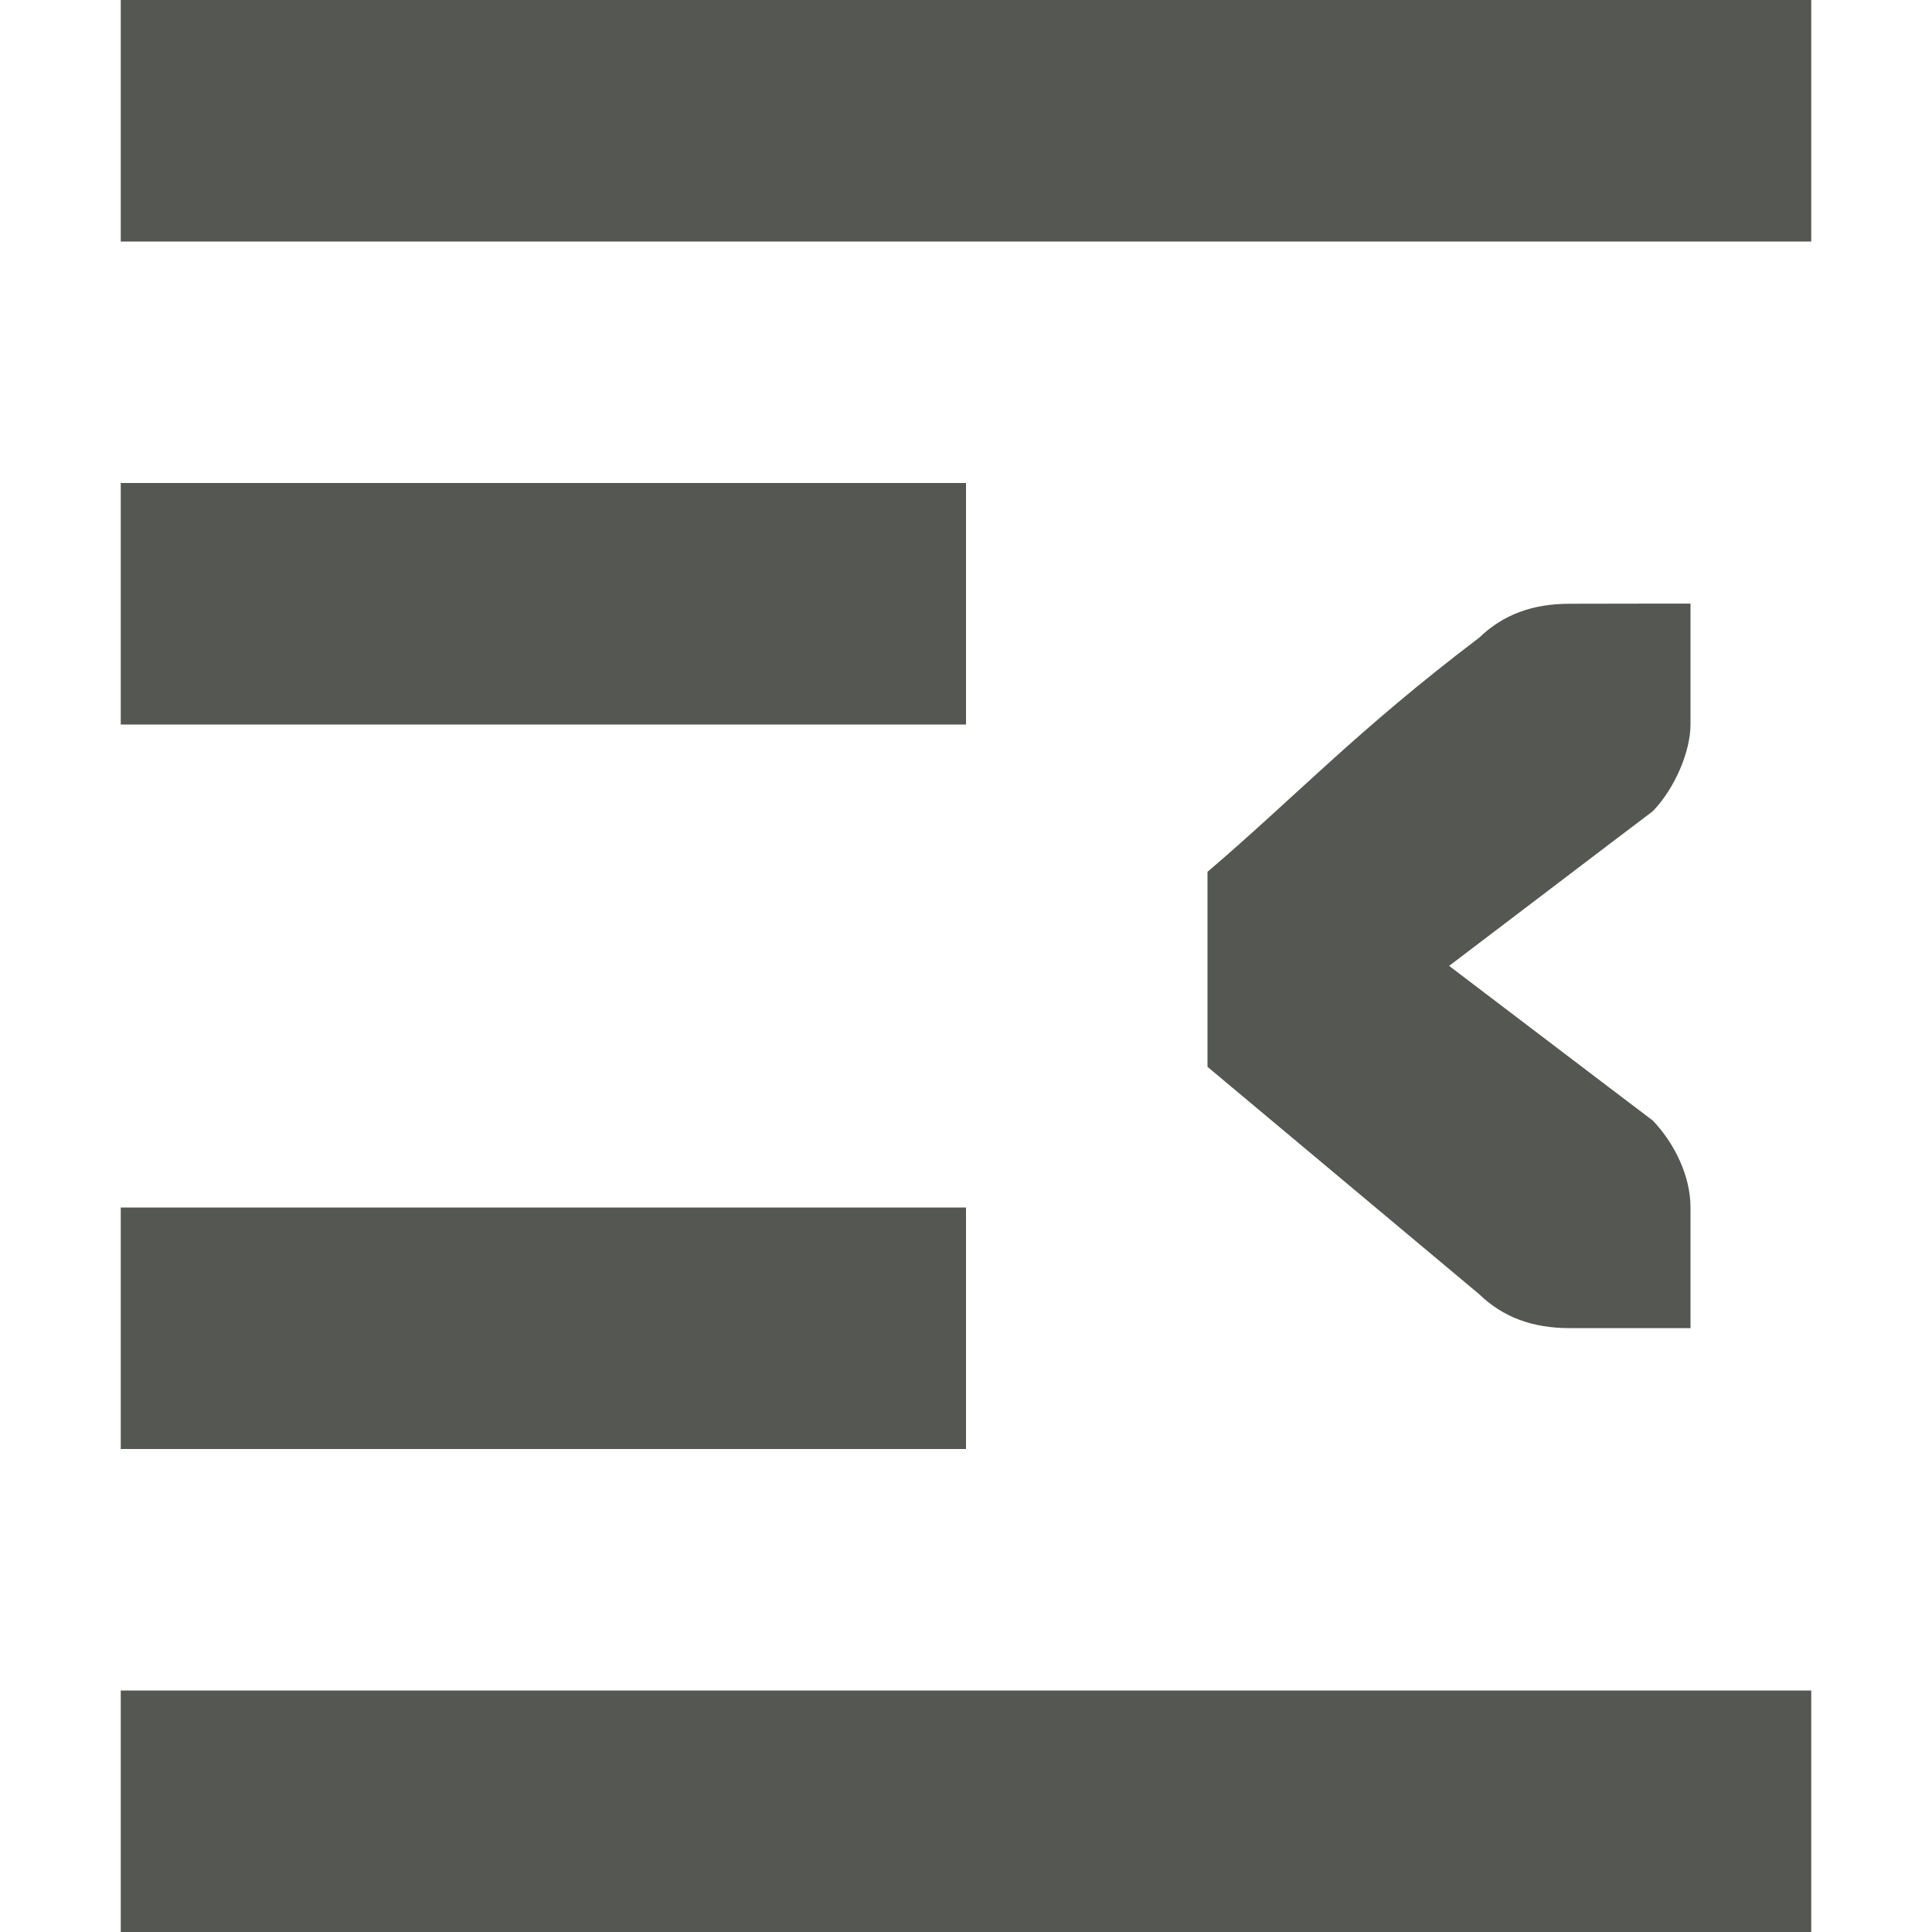
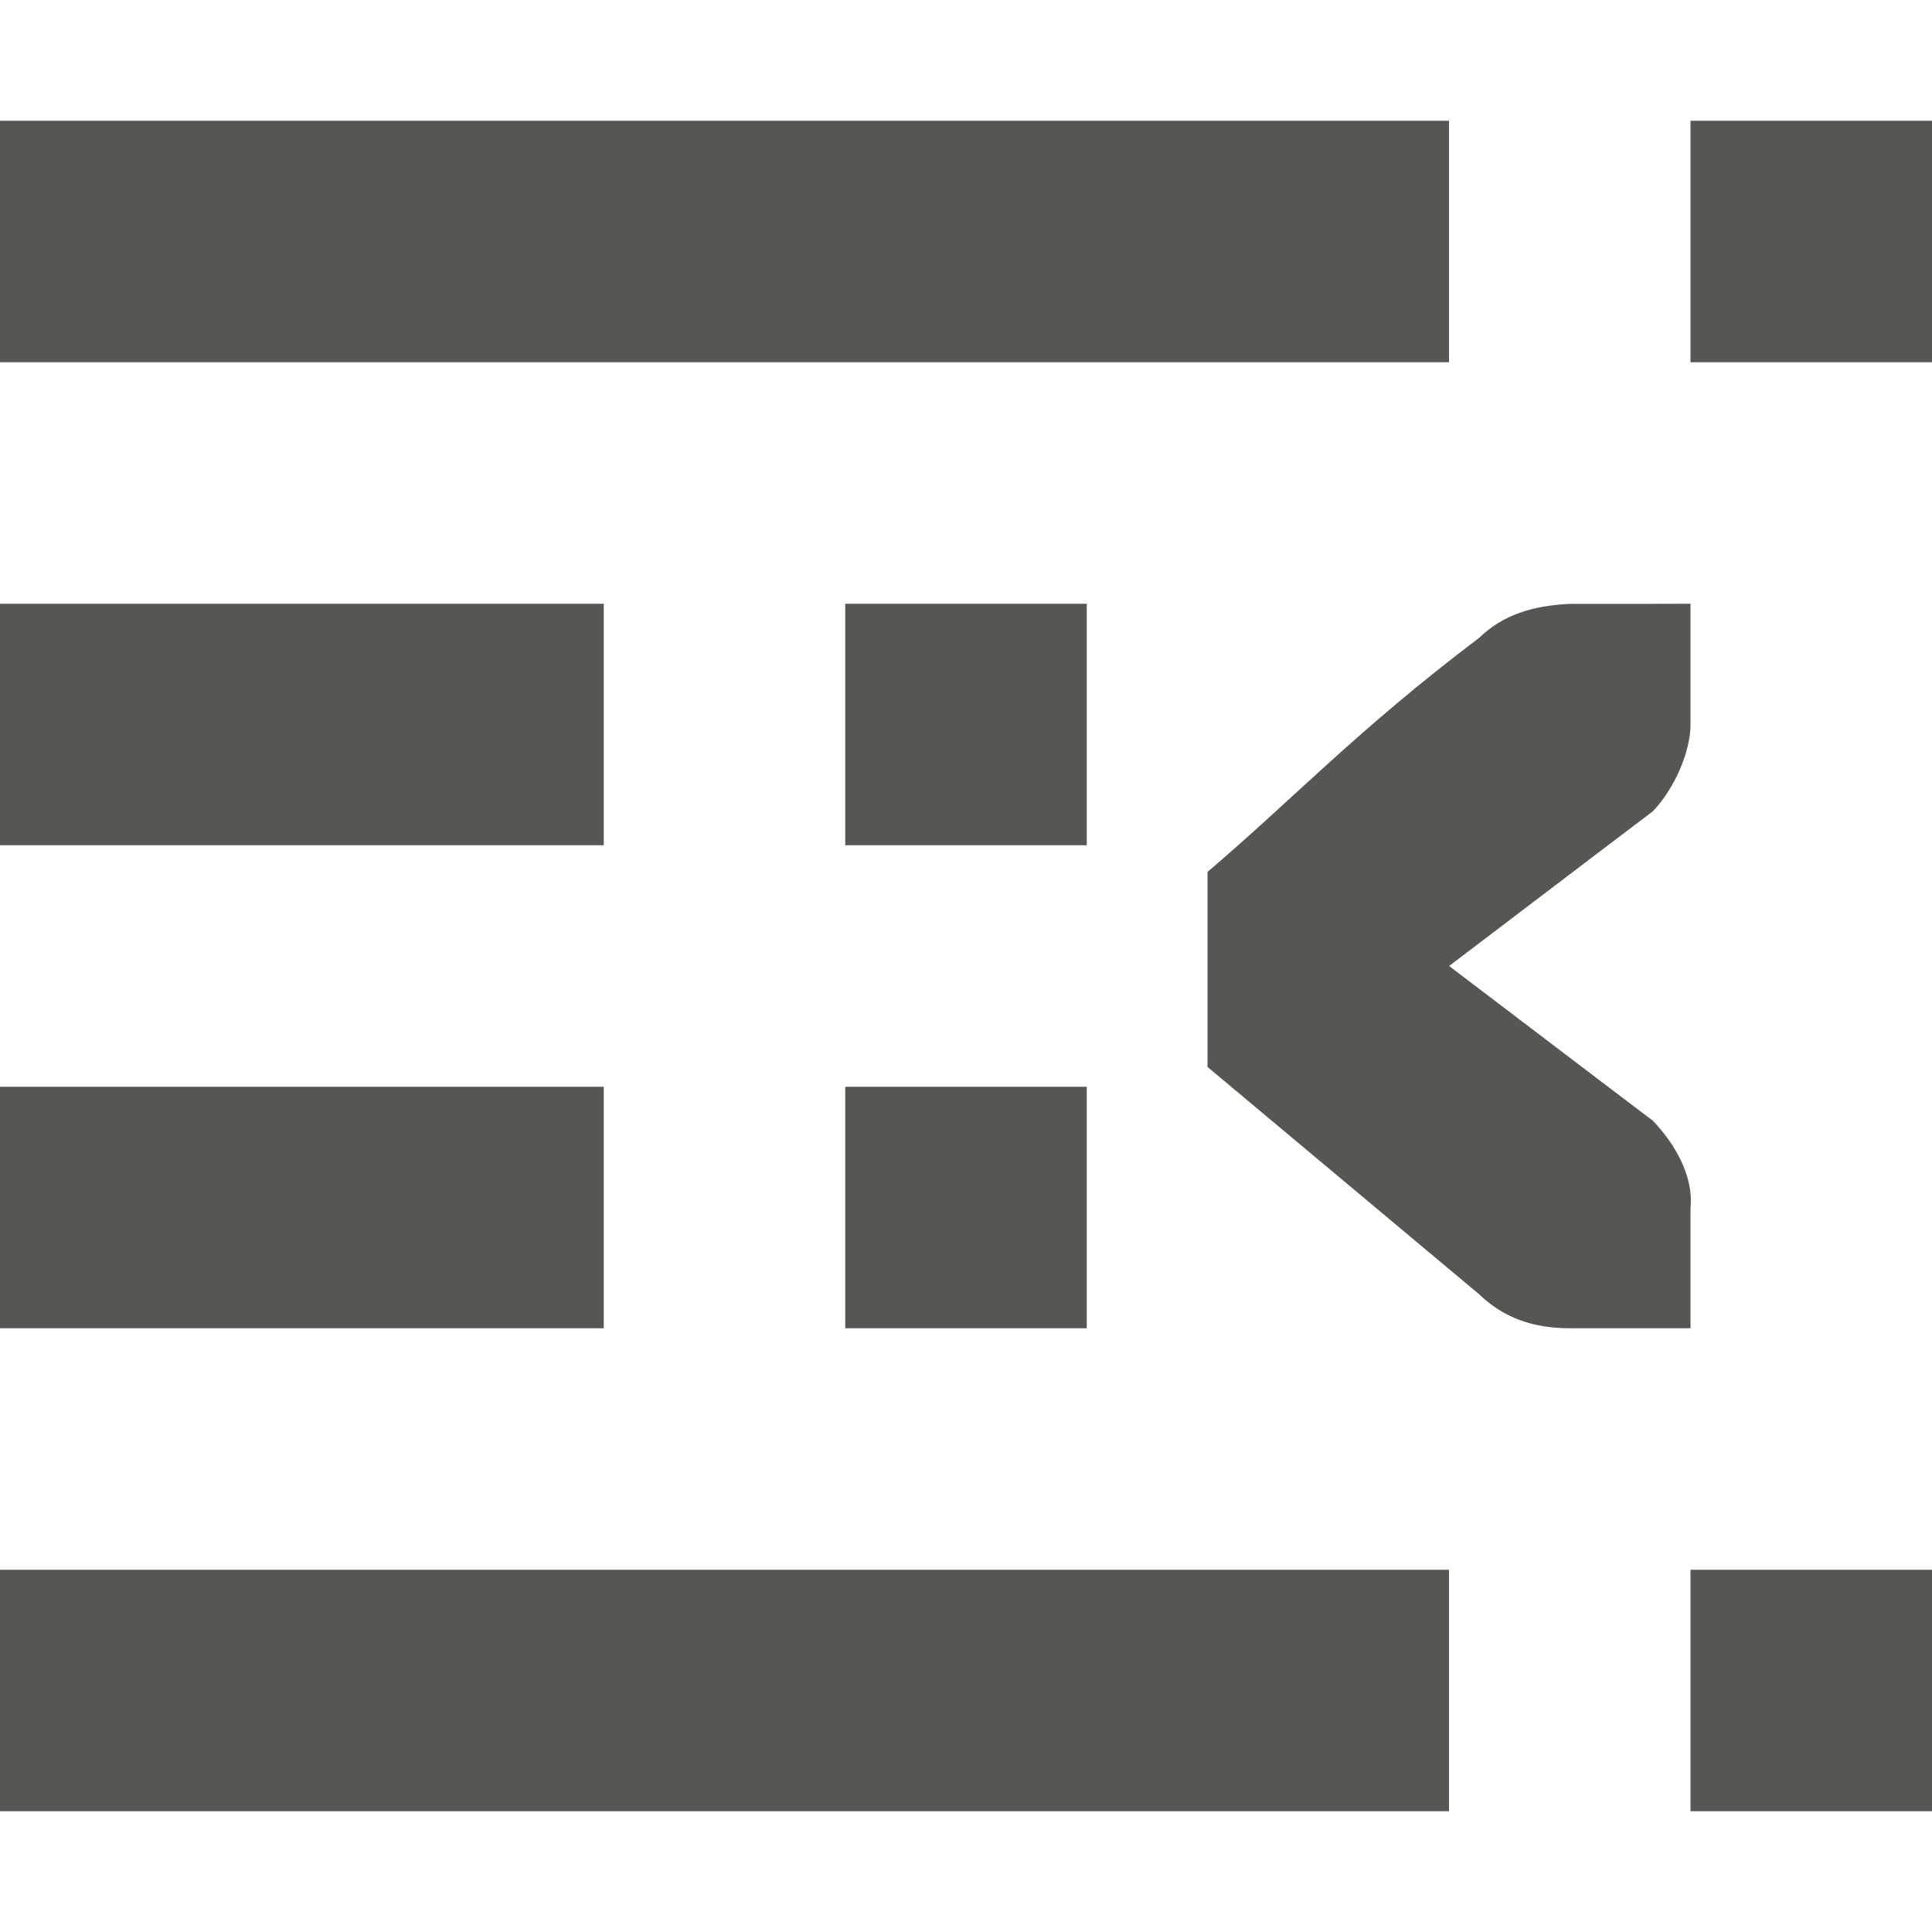
<svg xmlns="http://www.w3.org/2000/svg" viewBox="0 0 16 16">
-   <path d="m1 0v2h14v-2zm0 4v2h7v-2zm12 1c-.309 0-.552.09-.75.281-1.016.77-1.525 1.321-2.25 1.939v1.615l2.25 1.883c.198.191.441.281.75.281h.588.412v-1c0-.257-.13-.528-.312-.719l-.371-.281-1.316-1 1.316-1 .371-.281c.183-.19.312-.495.312-.719v-1h-.412zm-12 5v2h7v-2zm0 4v2h14v-2z" fill="#555753" />
+   <path d="m16 1v2h-2v-2zm-4 0v2h-12v-2zm-3 4v2h-2v-2zm-4 0v2h-5v-2zm9 0v1c0 .224-.13.528-.312.719l-.371.281-1.316 1 1.316 1 .371.281c.183.19.339.463.312.719v1h-.412-.588c-.309 0-.552-.09-.75-.281l-2.25-1.883v-1.615c.725-.618 1.234-1.17 2.25-1.939.198-.191.441-.266.75-.281h.588zm-5 4v2h-2v-2zm-4 0v2h-5v-2zm11 4v2h-2v-2zm-4 0v2h-12v-2z" fill="#555753" />
</svg>
